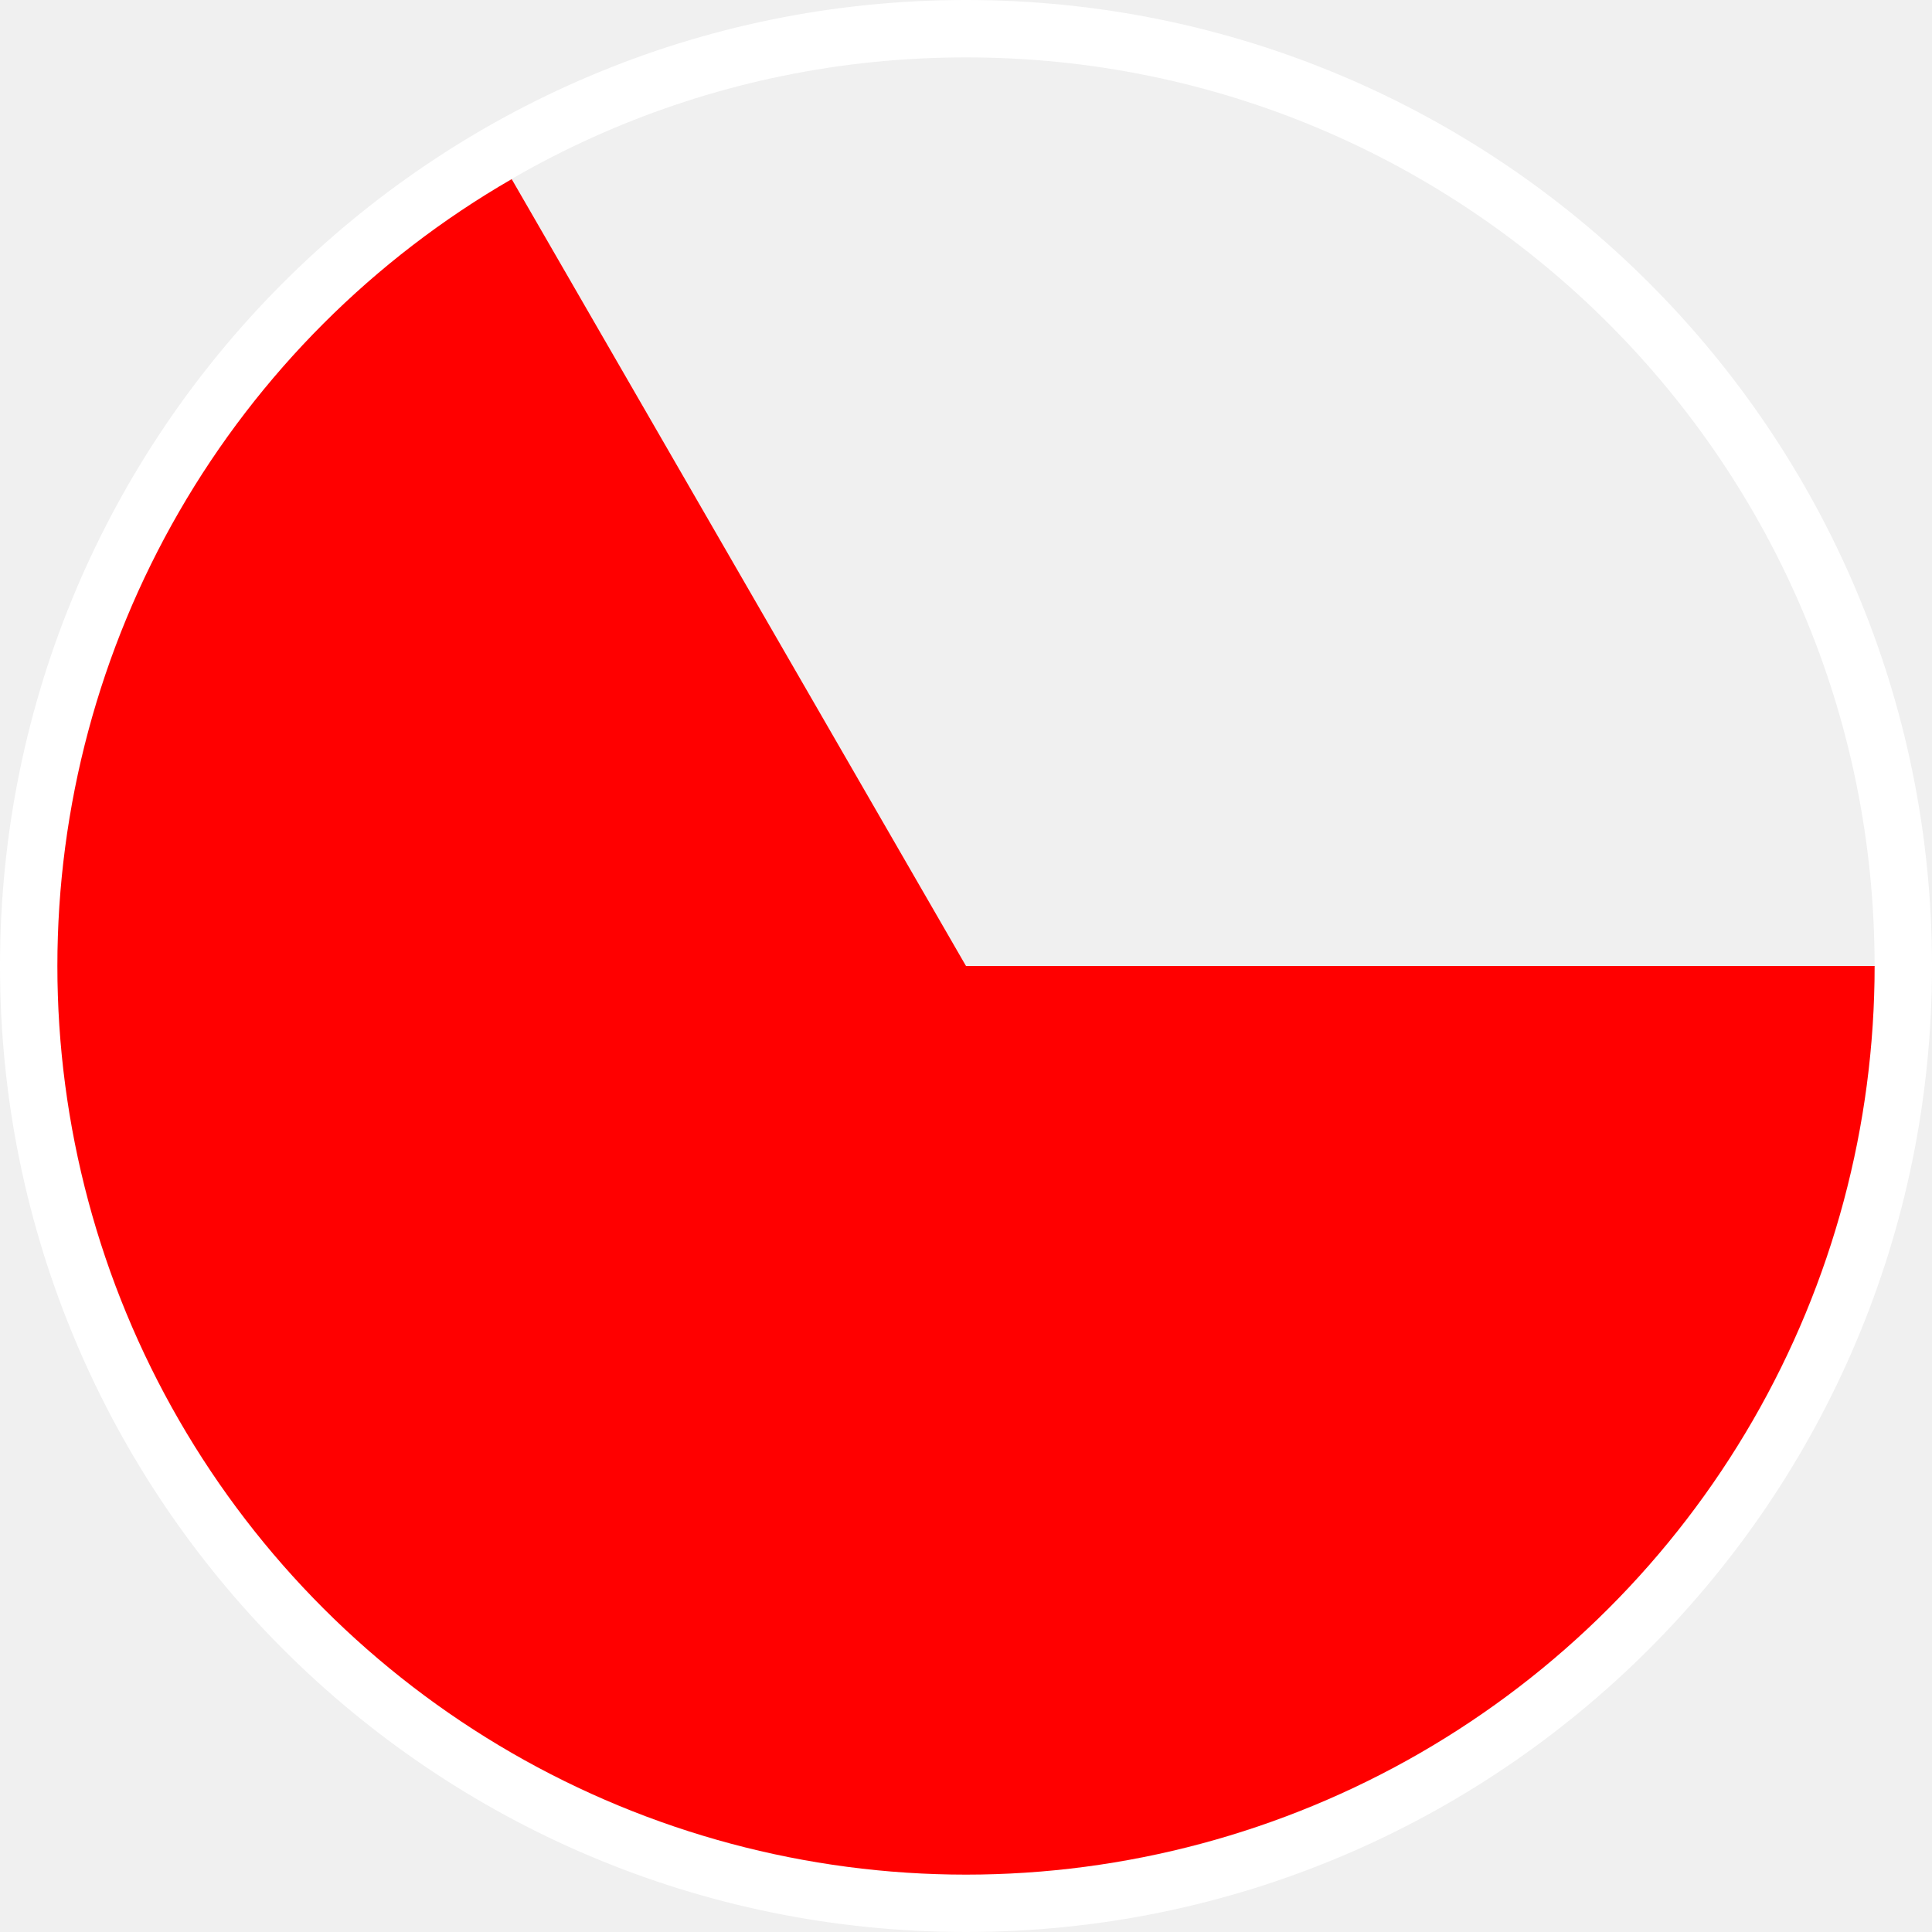
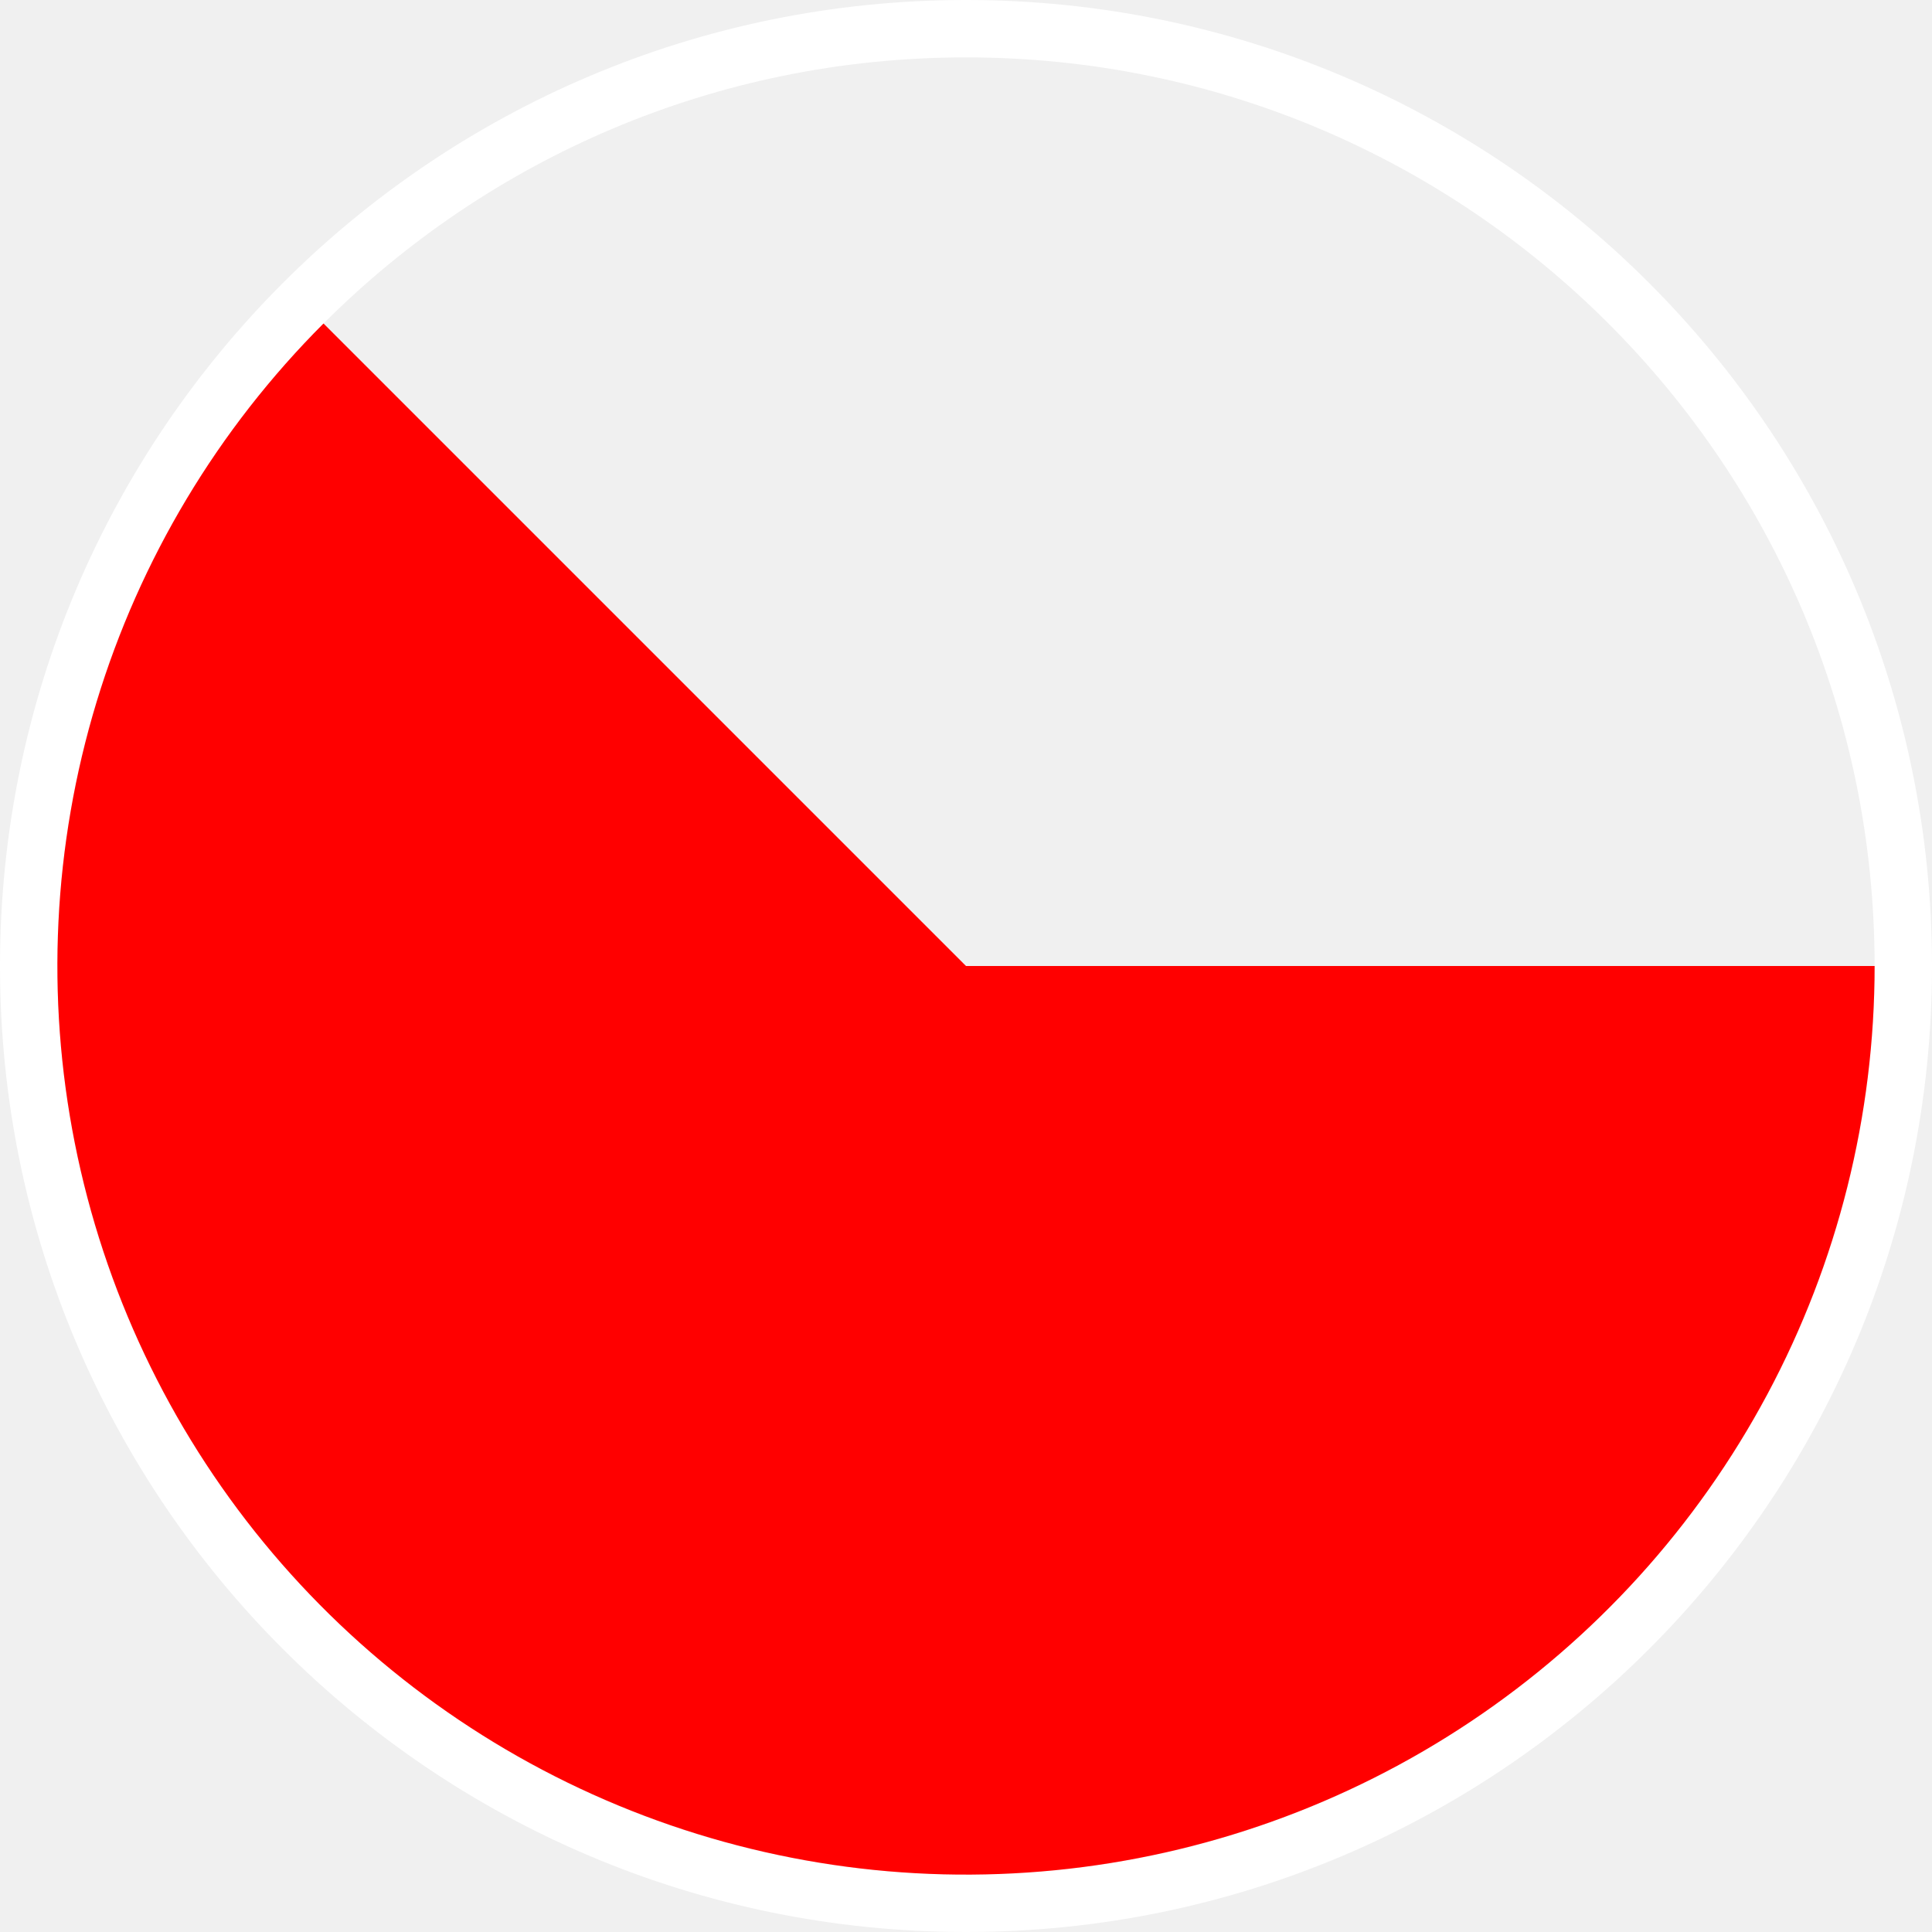
<svg xmlns="http://www.w3.org/2000/svg" width="101" height="101" viewBox="0 0 101 101" fill="none">
  <circle cx="50.5" cy="50.5" r="49" stroke="white" stroke-width="3" />
-   <path d="M98 50.5C98 58.838 95.805 67.029 91.636 74.25C87.467 81.471 81.471 87.467 74.25 91.636C67.029 95.805 58.838 98 50.5 98C42.162 98 33.971 95.805 26.75 91.636C19.529 87.467 13.533 81.471 9.364 74.25C5.195 67.029 3 58.838 3 50.5C3 42.162 5.195 33.971 9.364 26.75C13.533 19.529 19.529 13.533 26.75 9.364L50.5 50.5H98Z" fill="#FF0000" />
+   <path d="M98 50.5C98 58.311 96.073 66.002 92.391 72.891C88.709 79.78 83.385 85.655 76.89 89.995C70.395 94.335 62.93 97.006 55.156 97.771C47.382 98.537 39.539 97.374 32.322 94.384C25.106 91.395 18.738 86.672 13.782 80.634C8.826 74.595 5.437 67.428 3.913 59.767C2.389 52.105 2.778 44.187 5.045 36.712C7.313 29.236 11.389 22.436 16.912 16.912L50.5 50.5H98Z" fill="#FF0000" />
</svg>
